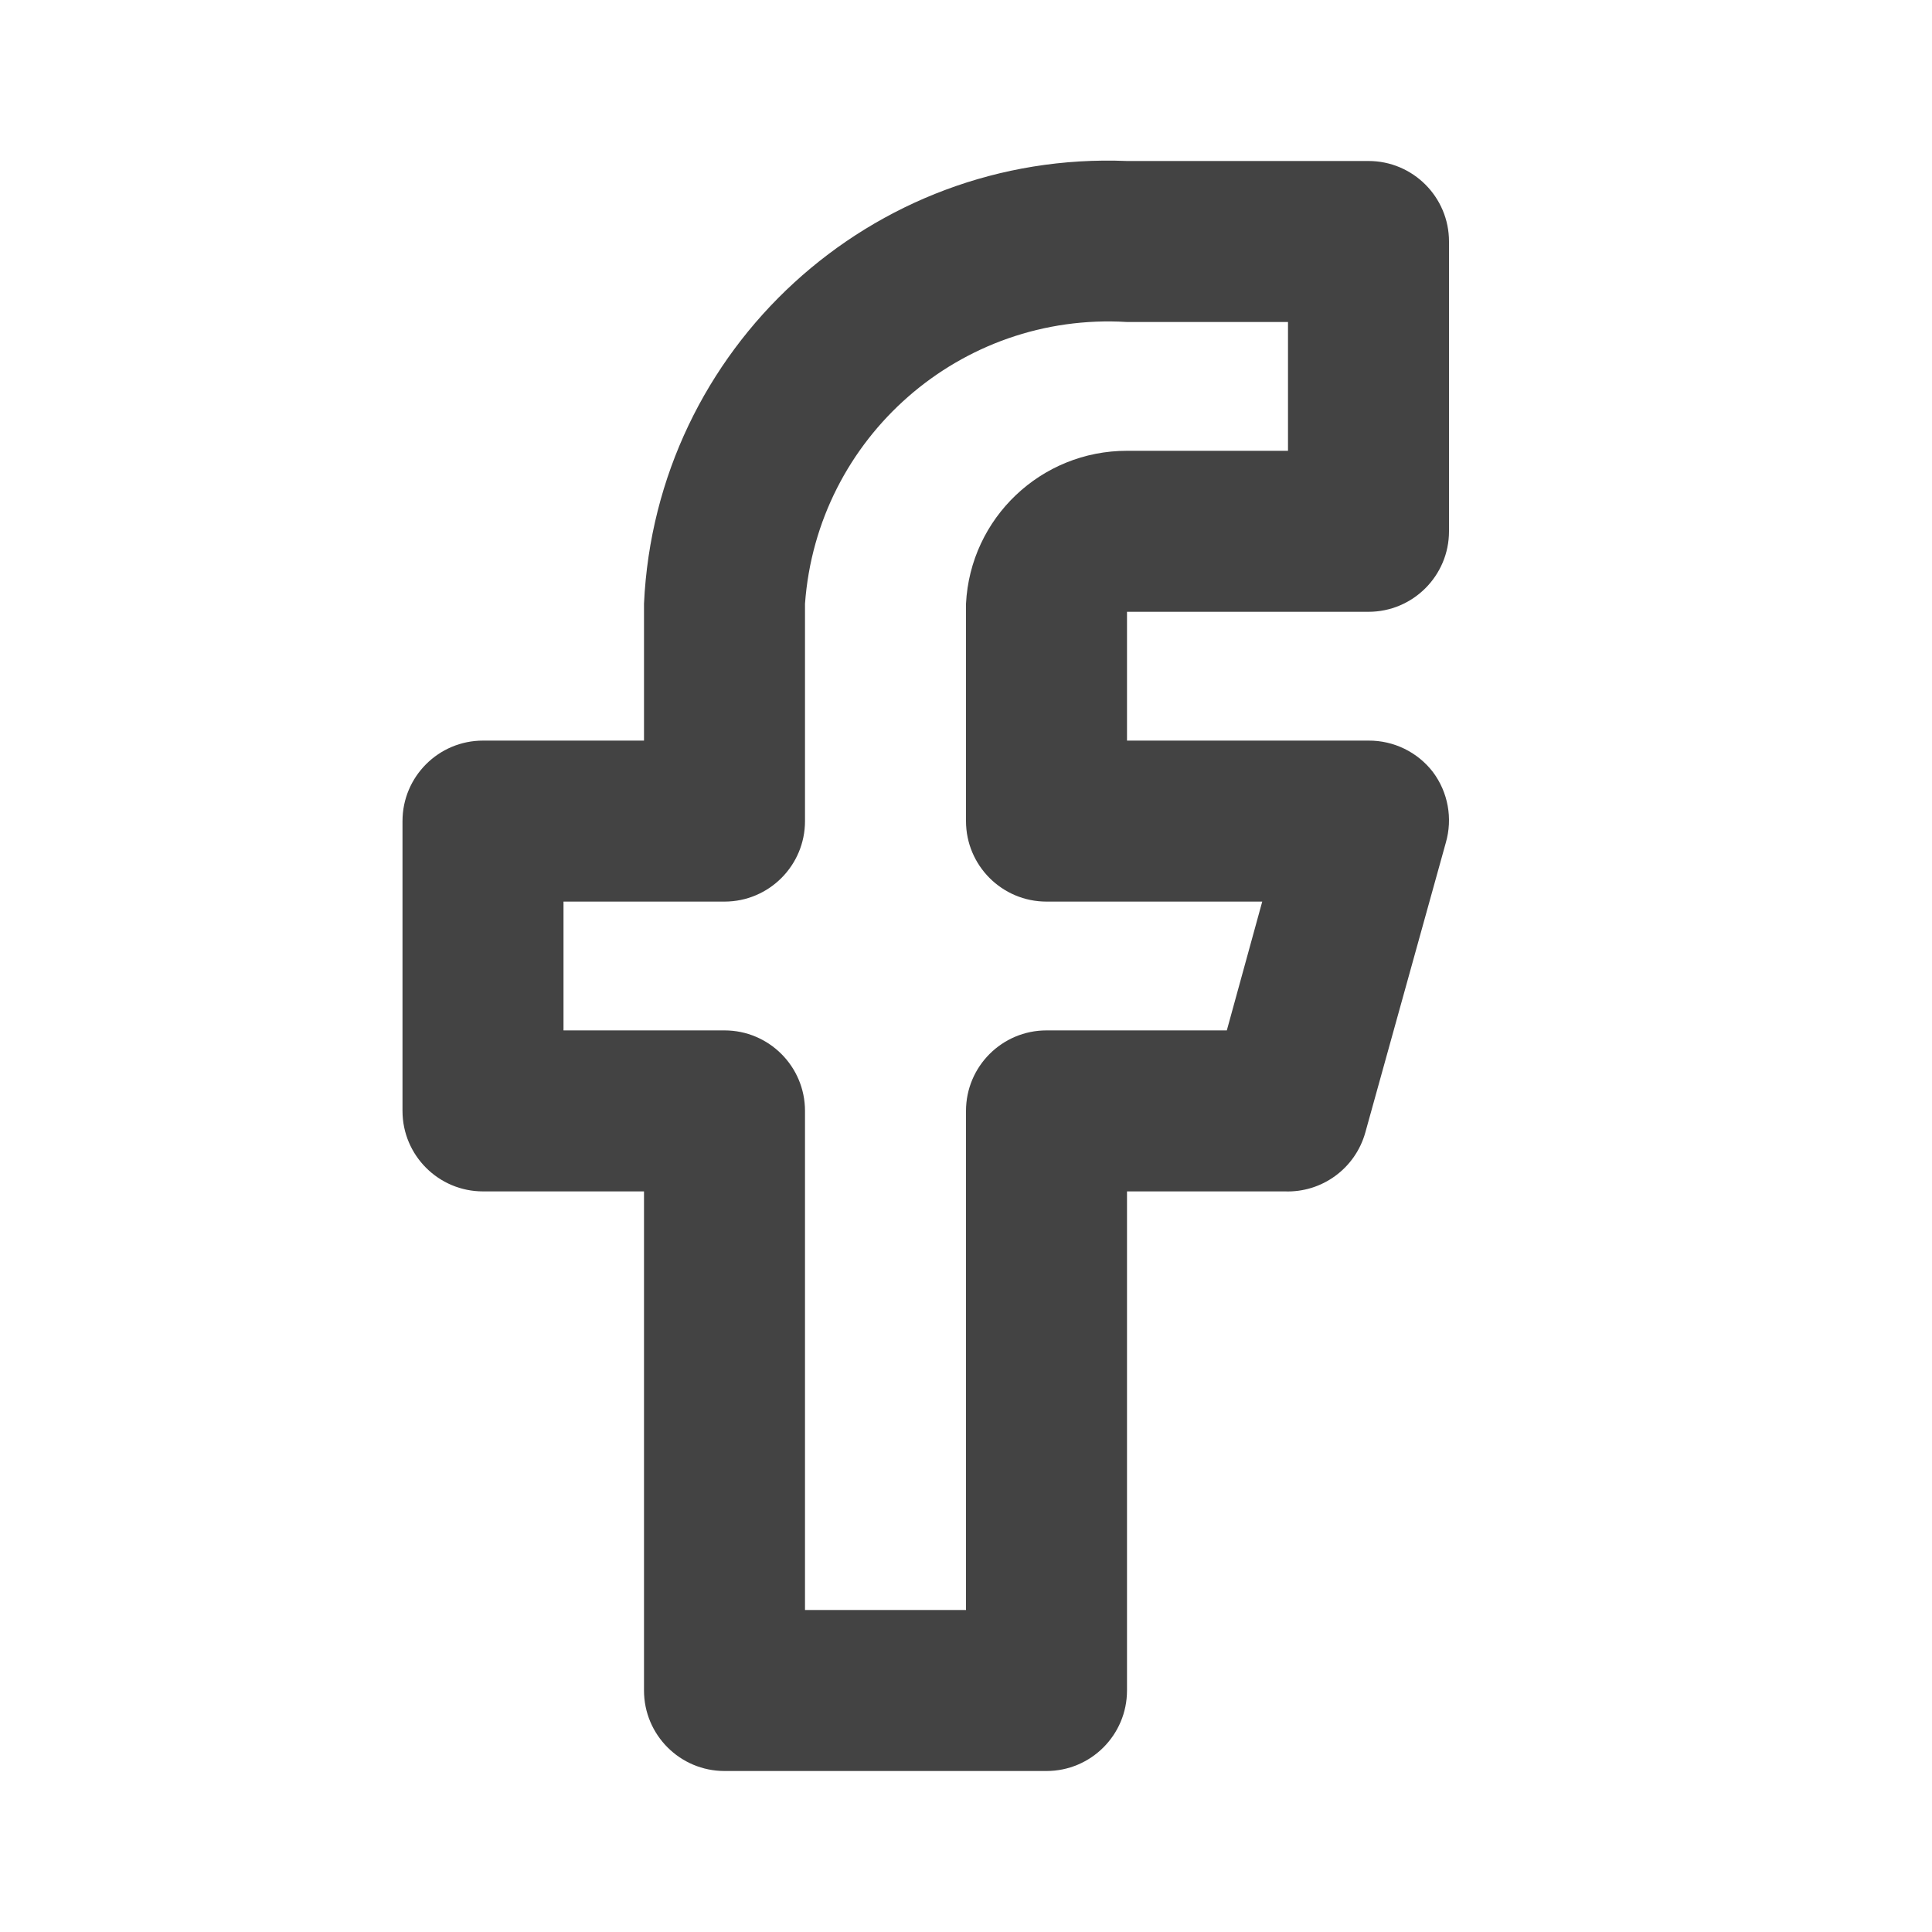
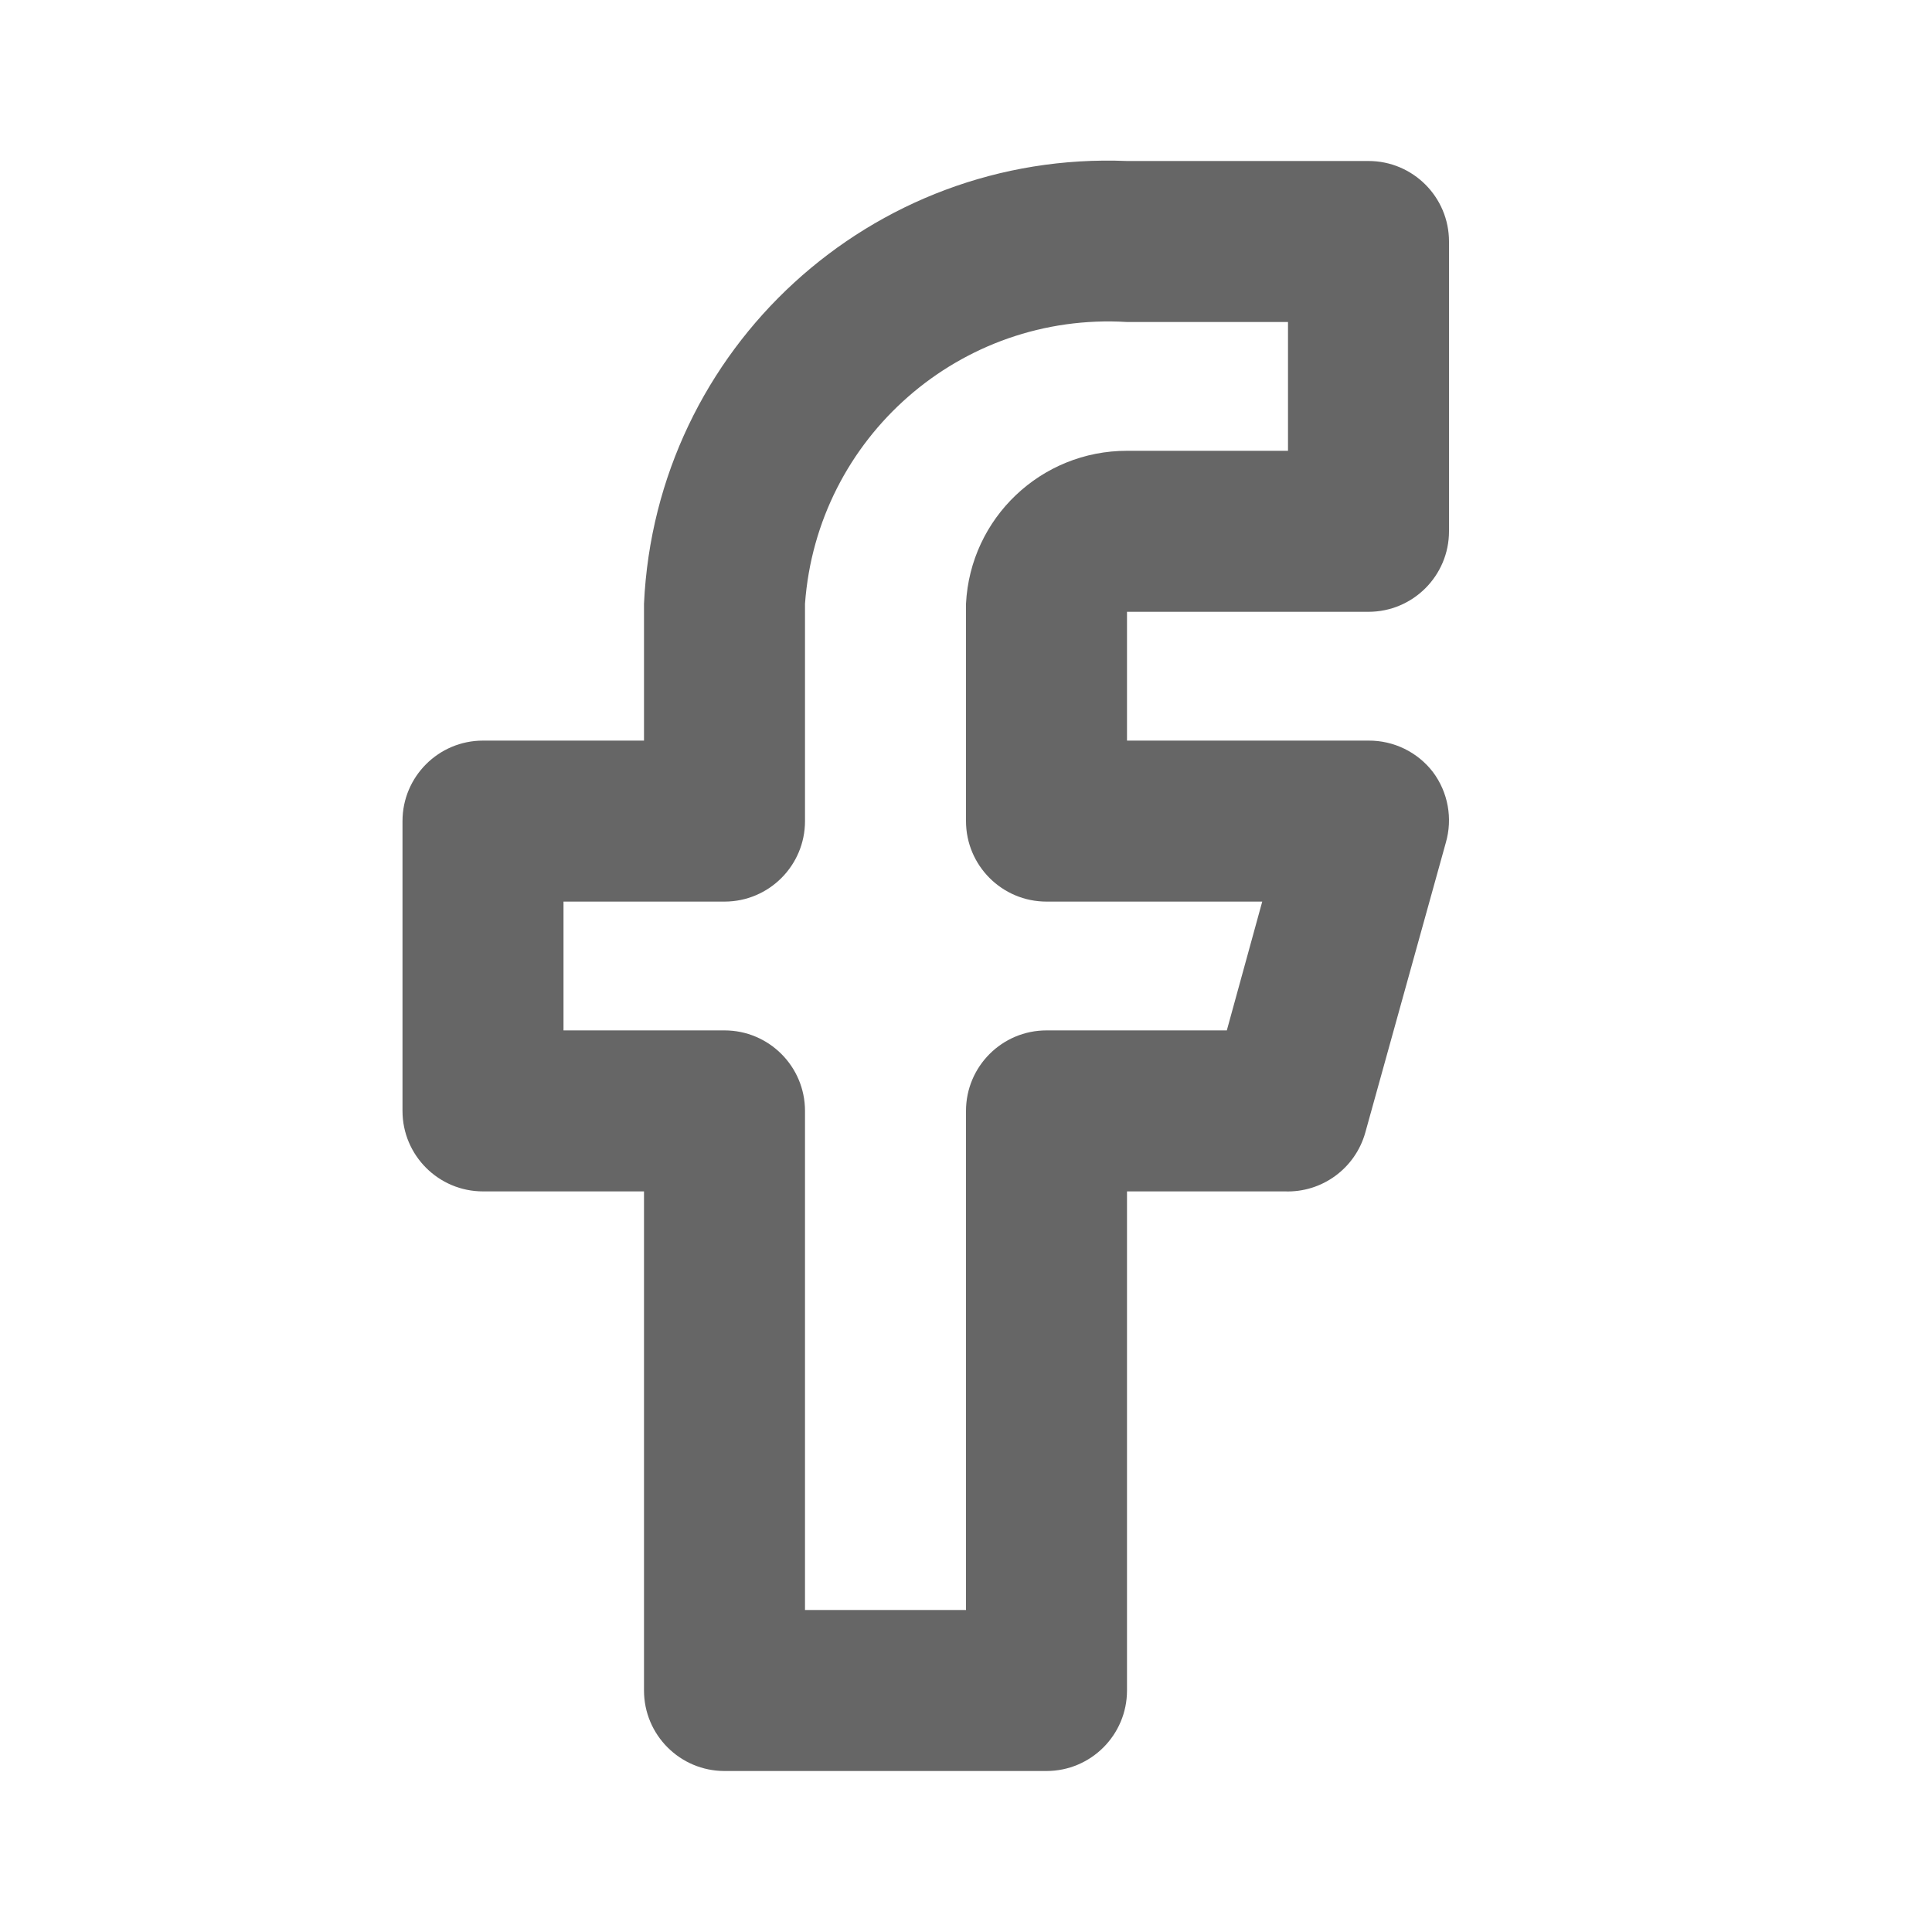
<svg xmlns="http://www.w3.org/2000/svg" xmlns:xlink="http://www.w3.org/1999/xlink" version="1.1" viewBox="0 0 24 24">
  <defs>
    <path d="M0,0h24v24h-24Z" id="a" />
  </defs>
-   <g fill="#434343">
+   <g fill="#666">
    <use opacity="0" transform="matrix(-1,1.22465e-16,-1.22465e-16,-1,24,24)" xlink:href="#a" />
    <use opacity="0" transform="matrix(-1,1.22465e-16,-1.22465e-16,-1,24,24)" xlink:href="#a" />
    <path d="M13,22h-4h-4.37114e-08c-0.552,-2.41411e-08 -1,-0.448 -1,-1c0,0 0,-3.55271e-15 0,-3.55271e-15v-6.2h-2h-4.37114e-08c-0.552,-2.41411e-08 -1,-0.448 -1,-1c0,0 0,0 0,0v-3.6l1.24345e-14,1.50996e-07c-8.33927e-08,-0.552 0.448,-1 1,-1h2v-1.7l9.17357e-09,-1.99404e-07c0.146,-3.172 2.827,-5.63 6,-5.5h3h-4.37114e-08c0.552,-2.41411e-08 1,0.448 1,1v3.6v0c0,0.552 -0.448,1 -1,1h-3v1.6h3l5.54073e-08,-4.19803e-10c0.313,-0.002 0.609,0.142 0.8,0.39l3.52136e-09,4.69515e-09c0.189,0.252 0.248,0.578 0.16,0.88l-1,3.6l2.07956e-08,-7.4363e-08c-0.125,0.445 -0.538,0.747 -1,0.73h-1.96v6.2v0c0,0.552 -0.448,1 -1,1Zm-3,-2h2v-6.2l1.06581e-14,1.50996e-07c-8.33927e-08,-0.552 0.448,-1 1,-1h2.24l0.44,-1.6h-2.68l-4.37114e-08,-1.77636e-15c-0.552,-2.41411e-08 -1,-0.448 -1,-1c0,0 0,0 0,0v-2.7l5.68251e-09,-1.1351e-07c0.053,-1.065 0.933,-1.901 2,-1.9h2v-1.6h-2l-5.42812e-08,-3.3071e-09c-2.067,-0.126 -3.85,1.435 -4,3.5v2.7v0c0,0.552 -0.448,1 -1,1h-2v1.6h2l-4.37114e-08,1.77636e-15c0.552,-2.41411e-08 1,0.448 1,1Z" />
  </g>
</svg>
